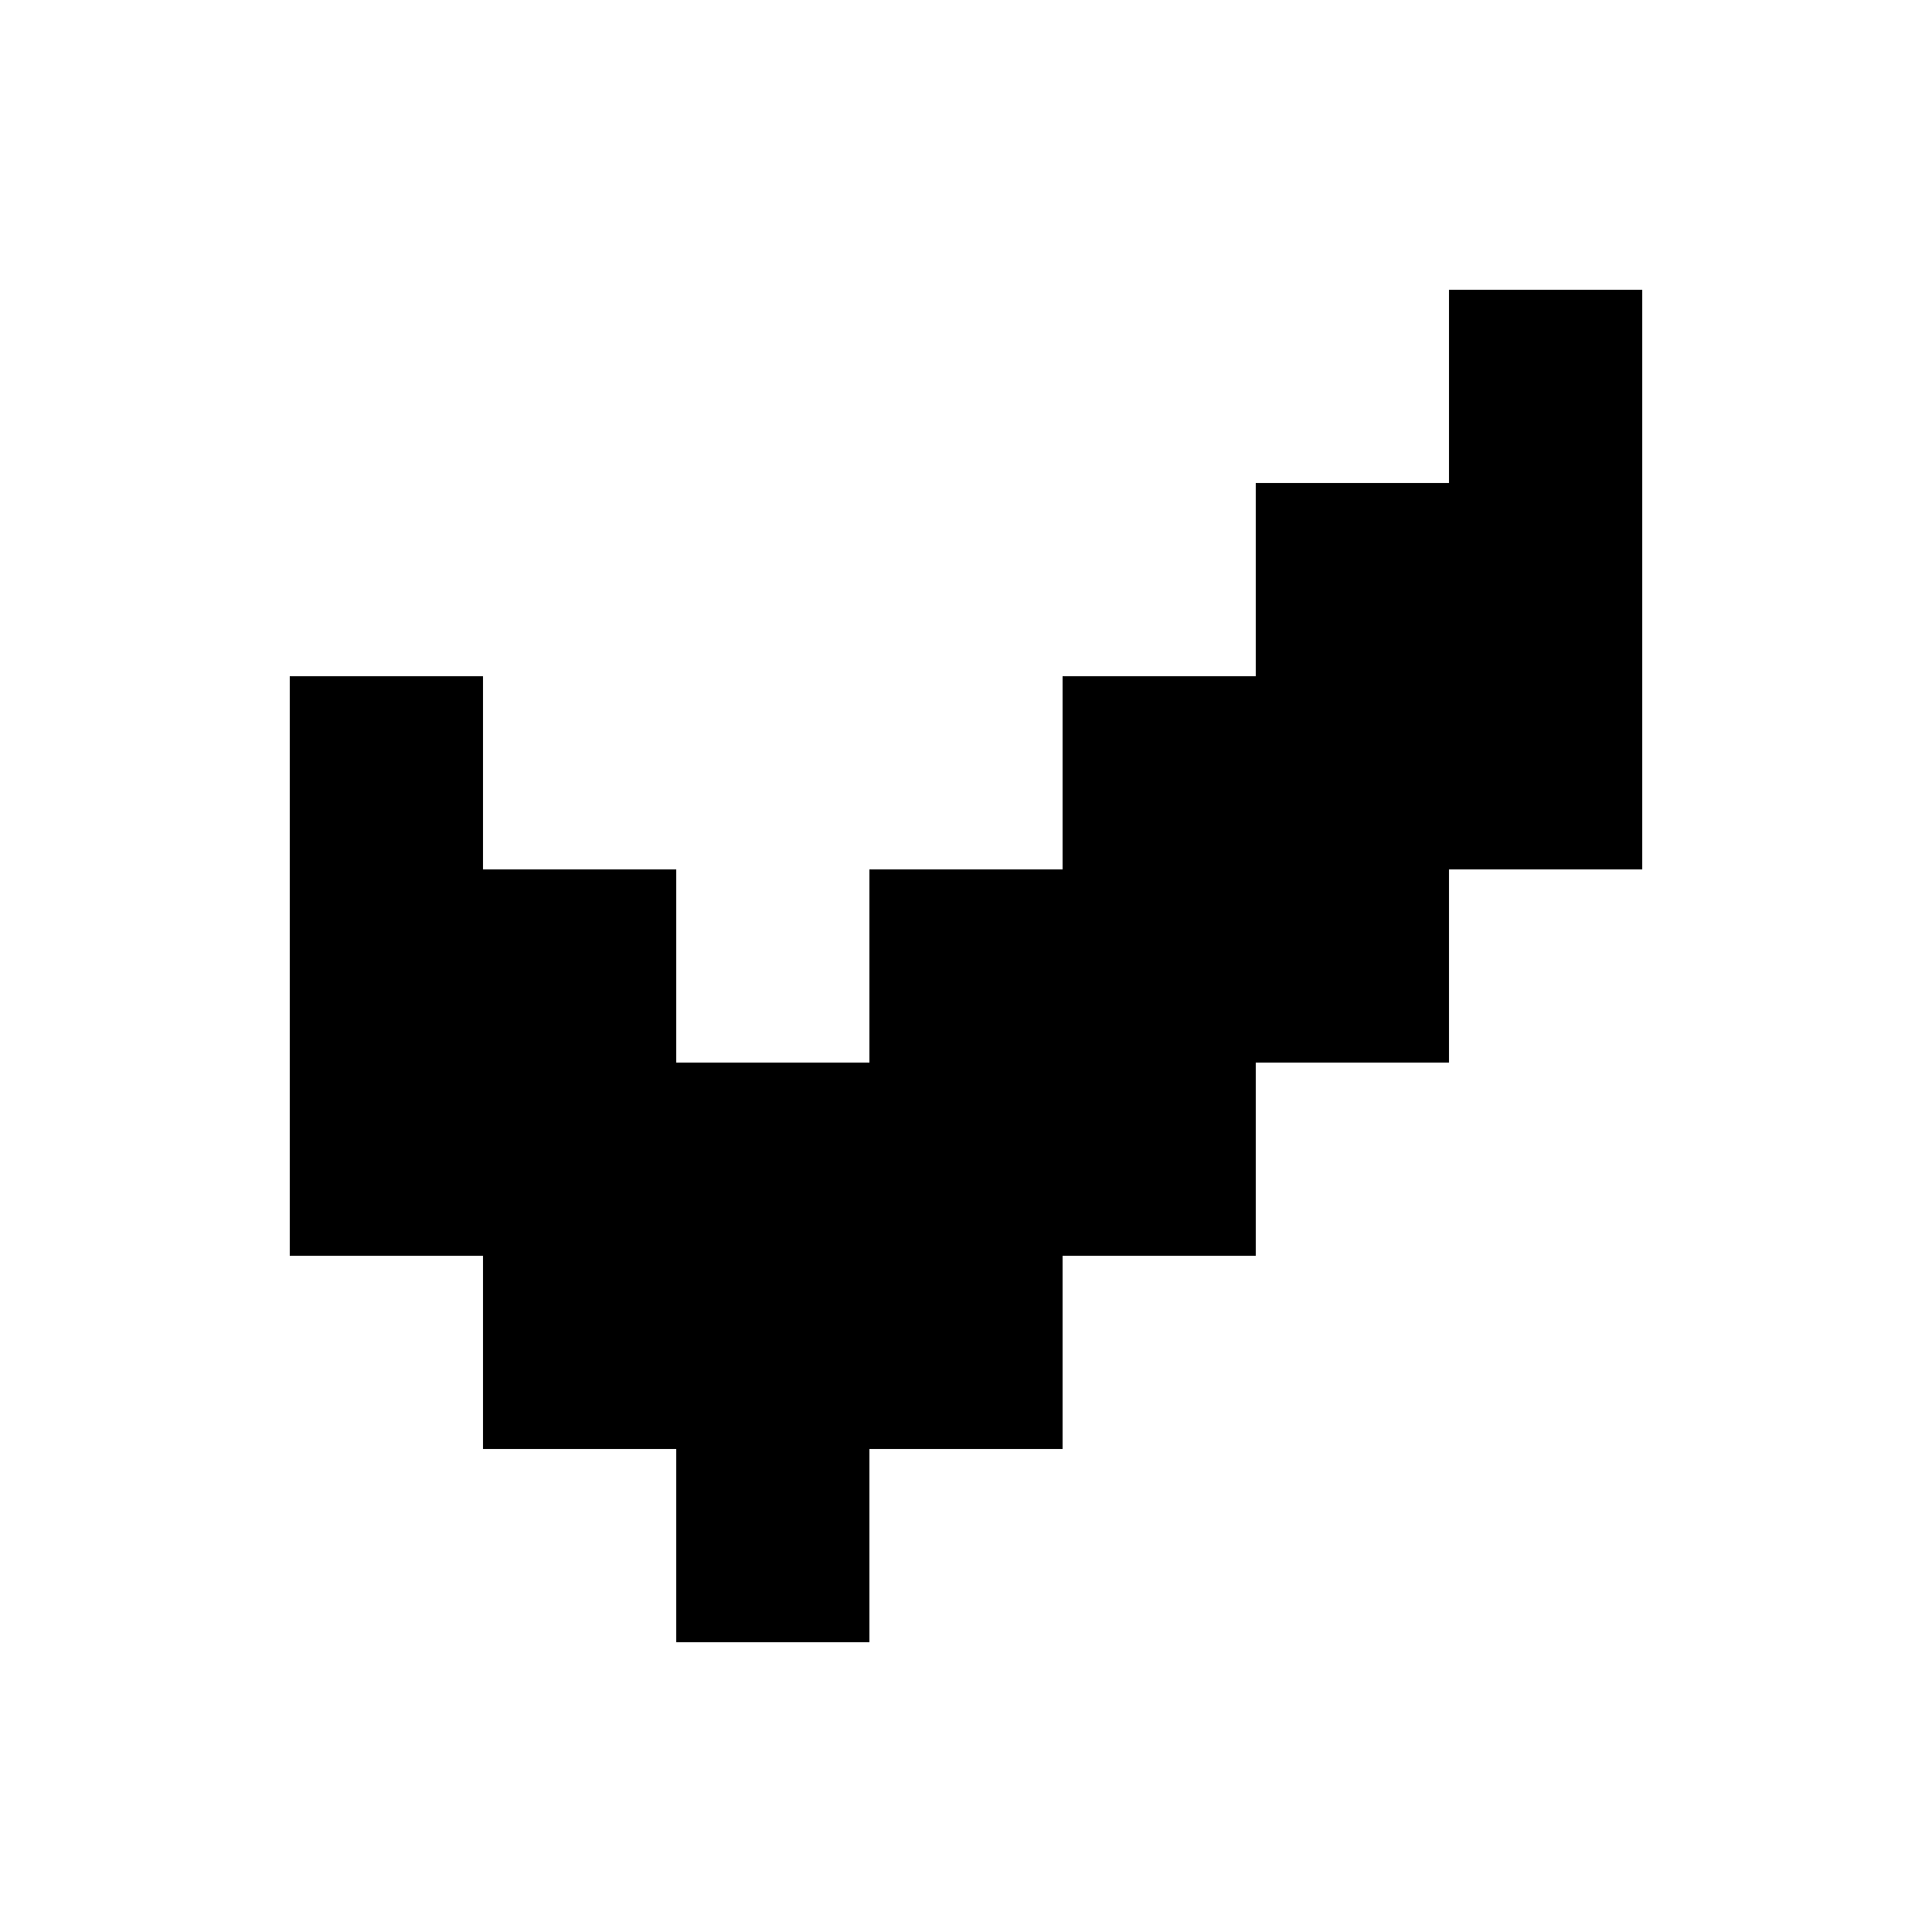
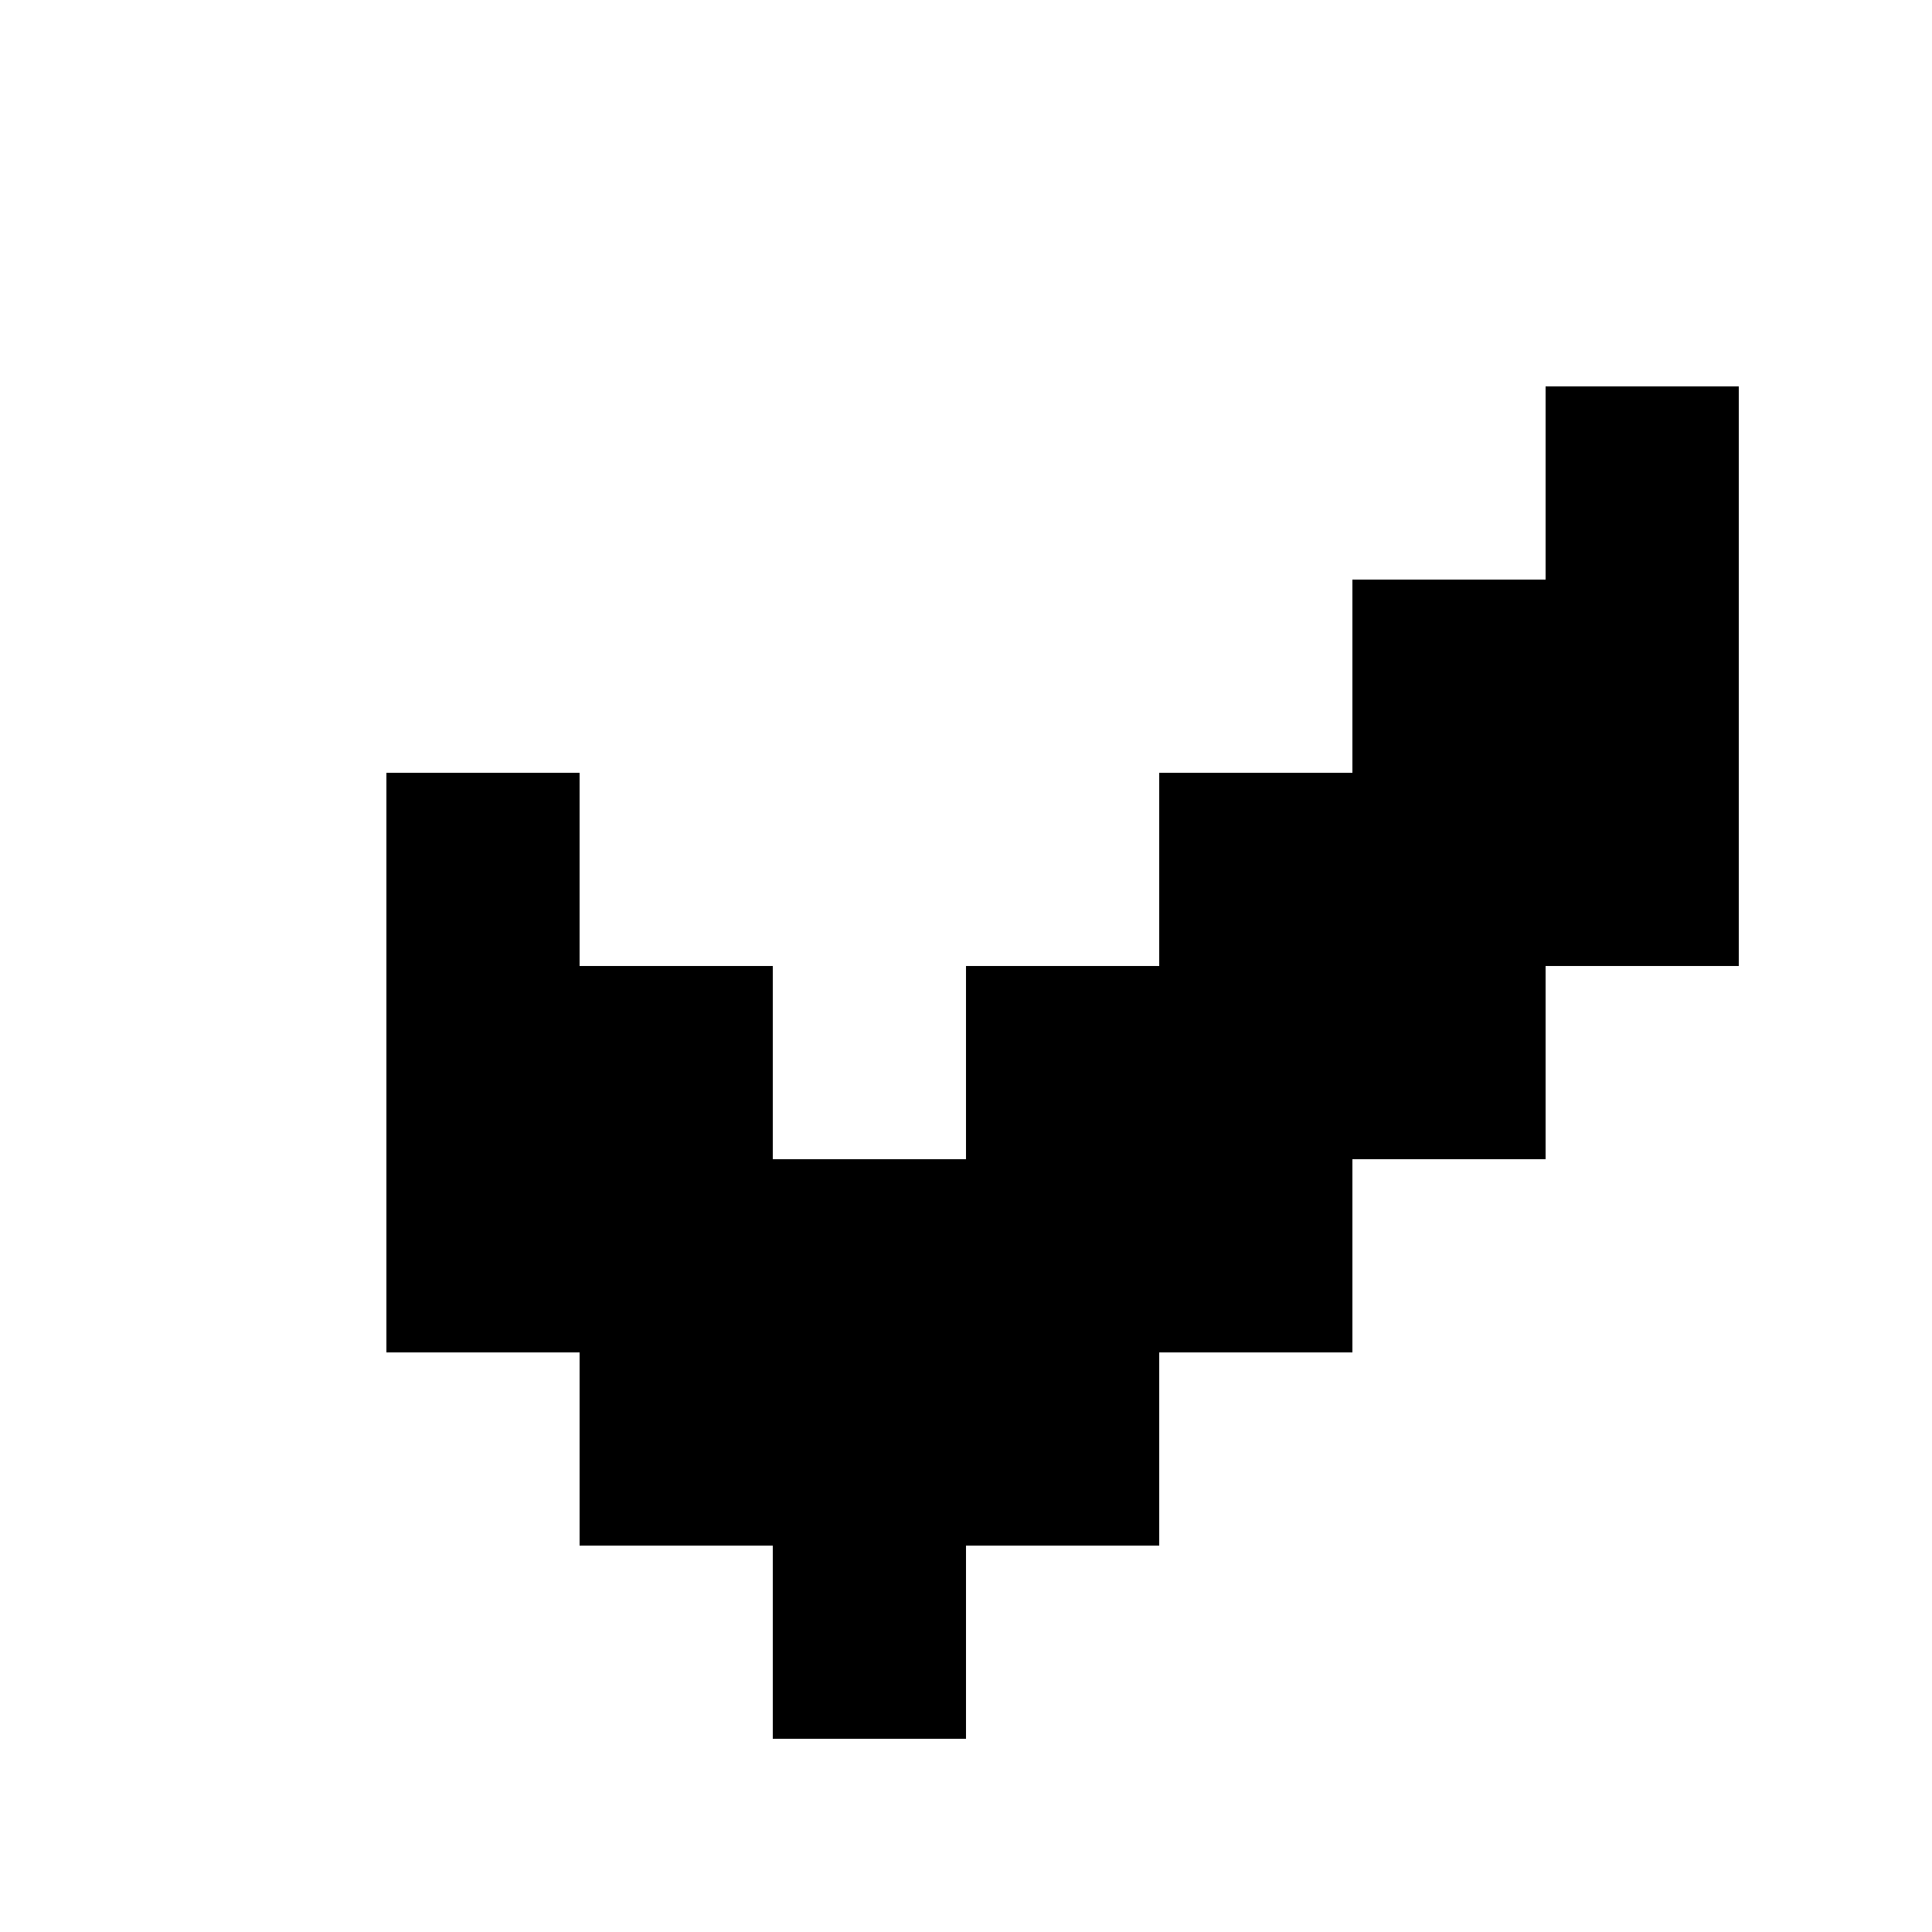
- <svg xmlns="http://www.w3.org/2000/svg" width="10" height="10" viewBox="0.5 0.5 10 10">
+ <svg xmlns="http://www.w3.org/2000/svg" width="10" height="10" viewBox="0 0 10 10">
  <path fill="currentColor" d="M2 6h1v1H2m1-2h1v1H3M2 5h1v1H2m0-2h1v1H2m1 1h1v1H3m0 0h1v1H3m1-2h1v1H4m0 0h1v1H4m0 0h1v1H4m1-2h1v1H5m0-2h1v1H5m0-2h1v1H5m1-2h1v1H6m0 0h1v1H6m0 0h1v1H6m1-2h1v1H7m0-2h1v1H7m0-2h1v1H7m1 0h1v1H8m0-2h1v1H8m0-2h1v1H8" />
</svg>
